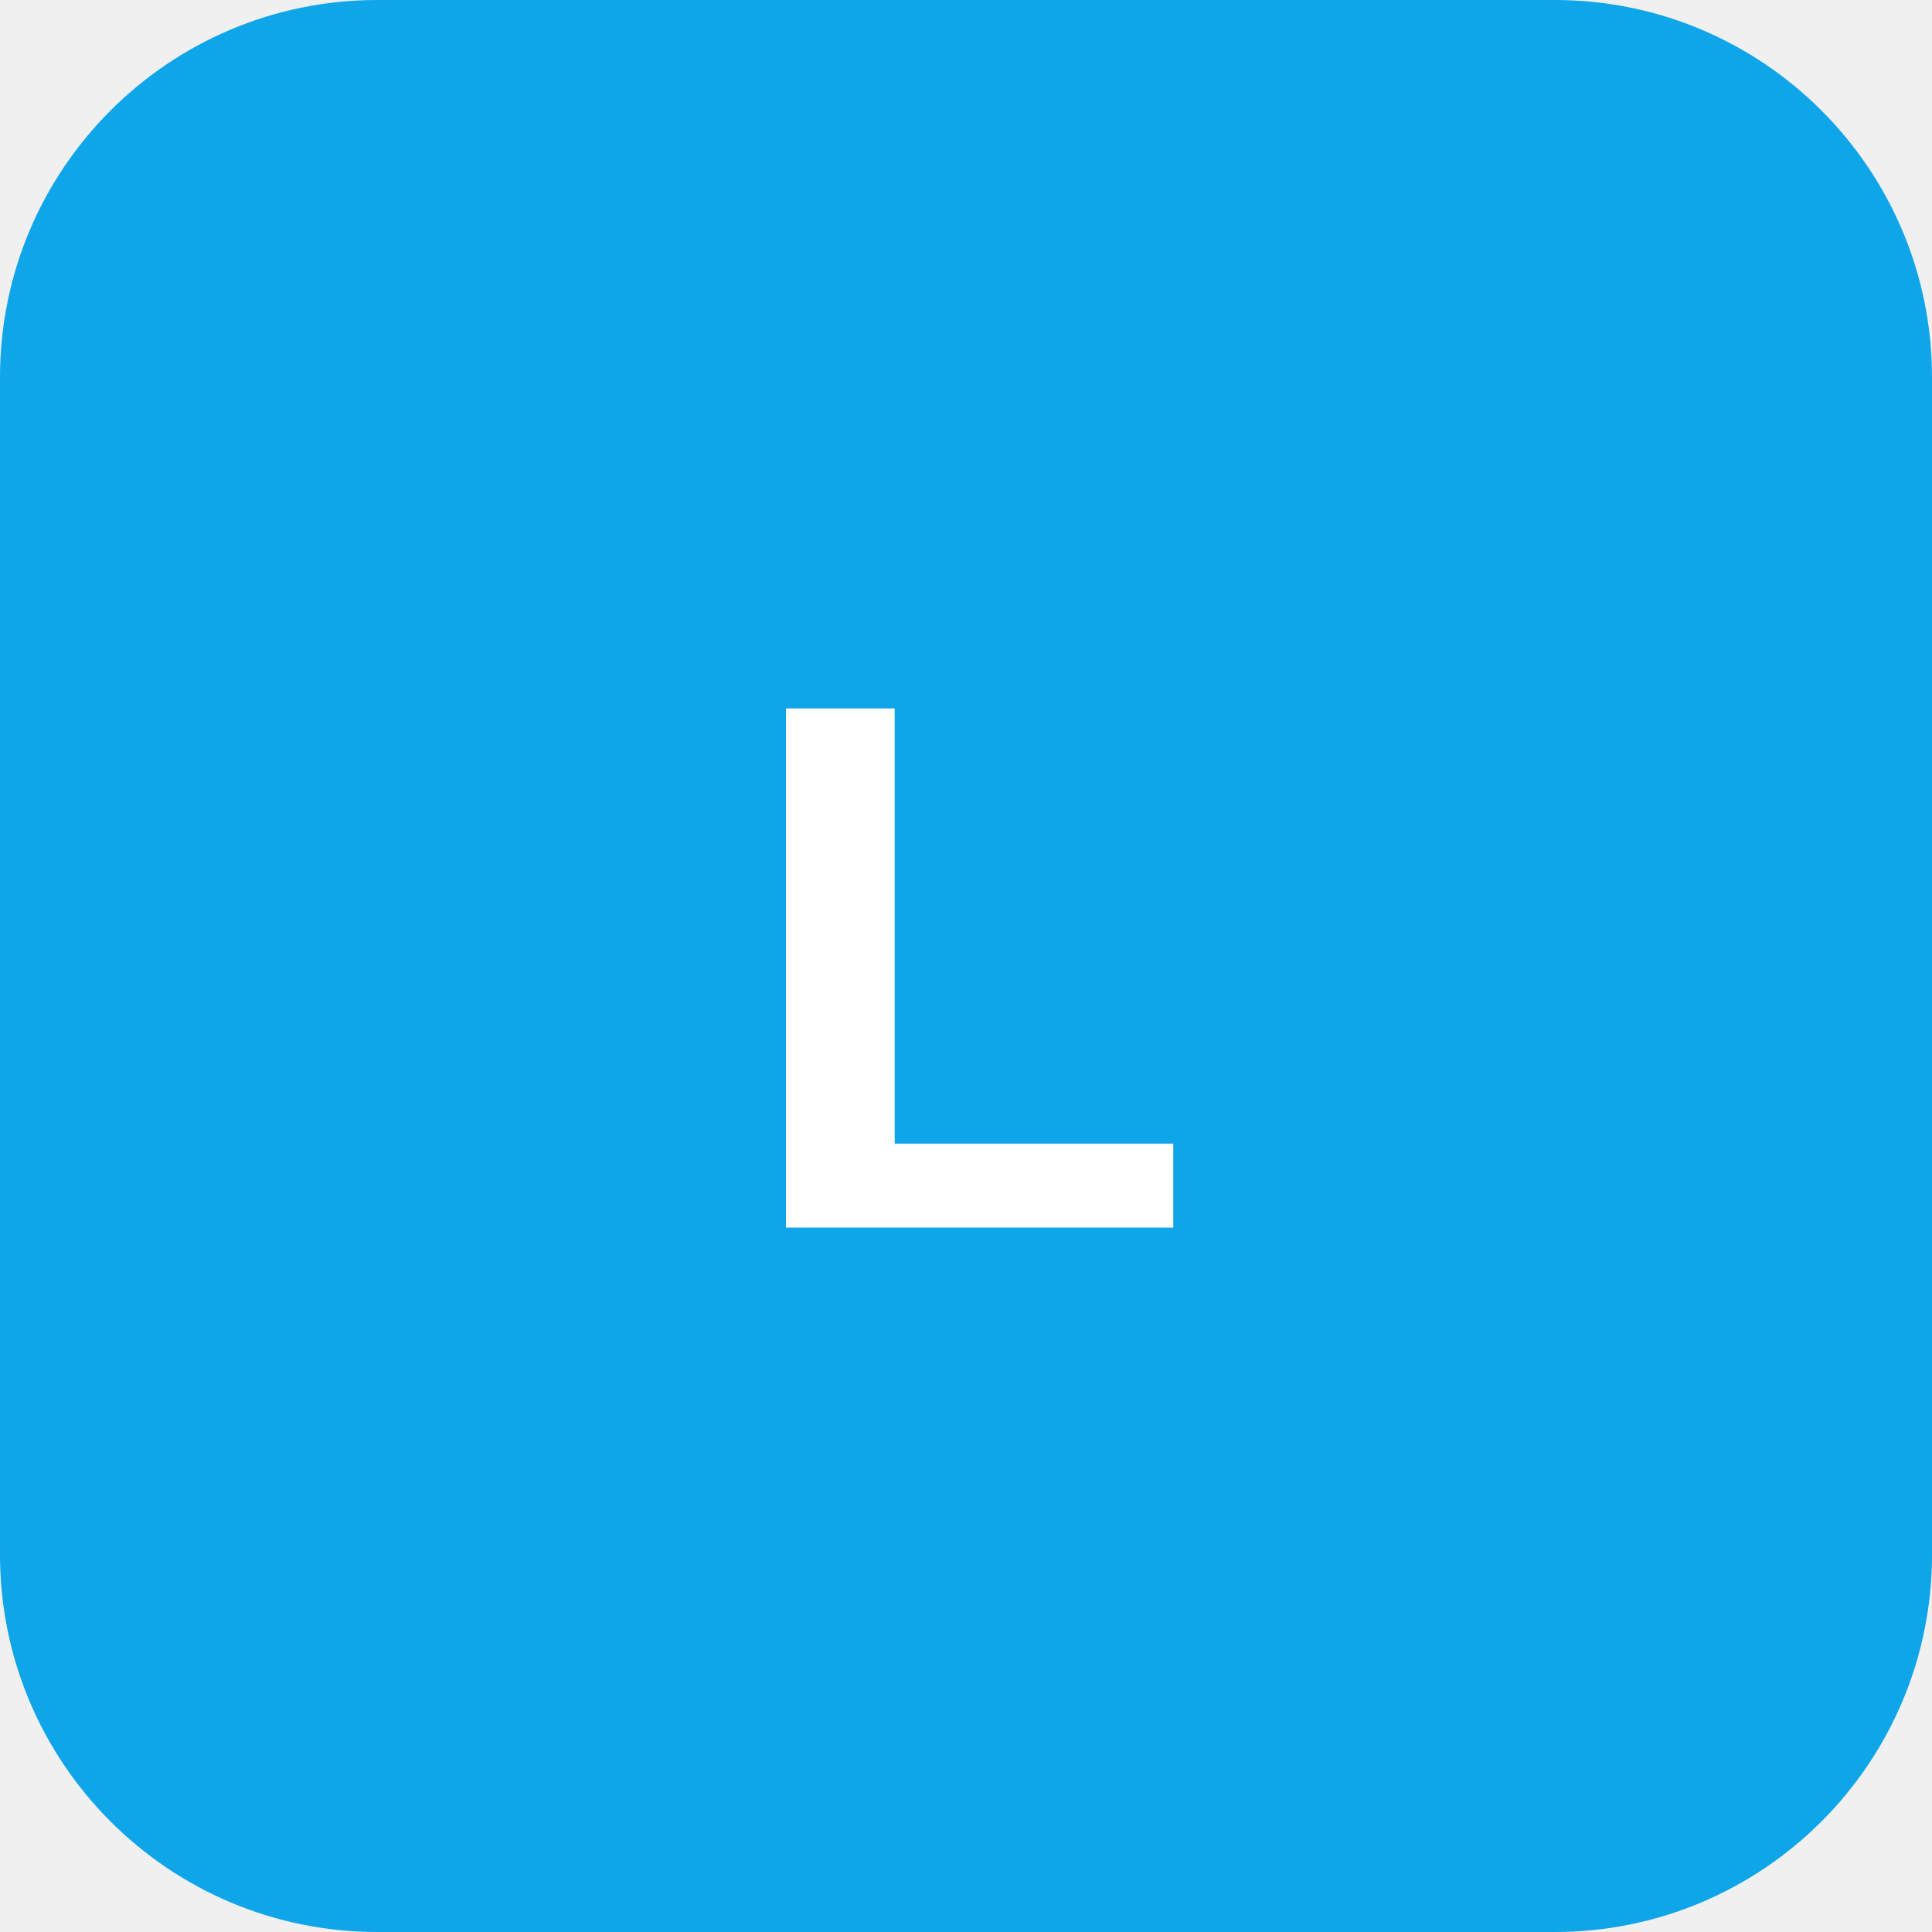
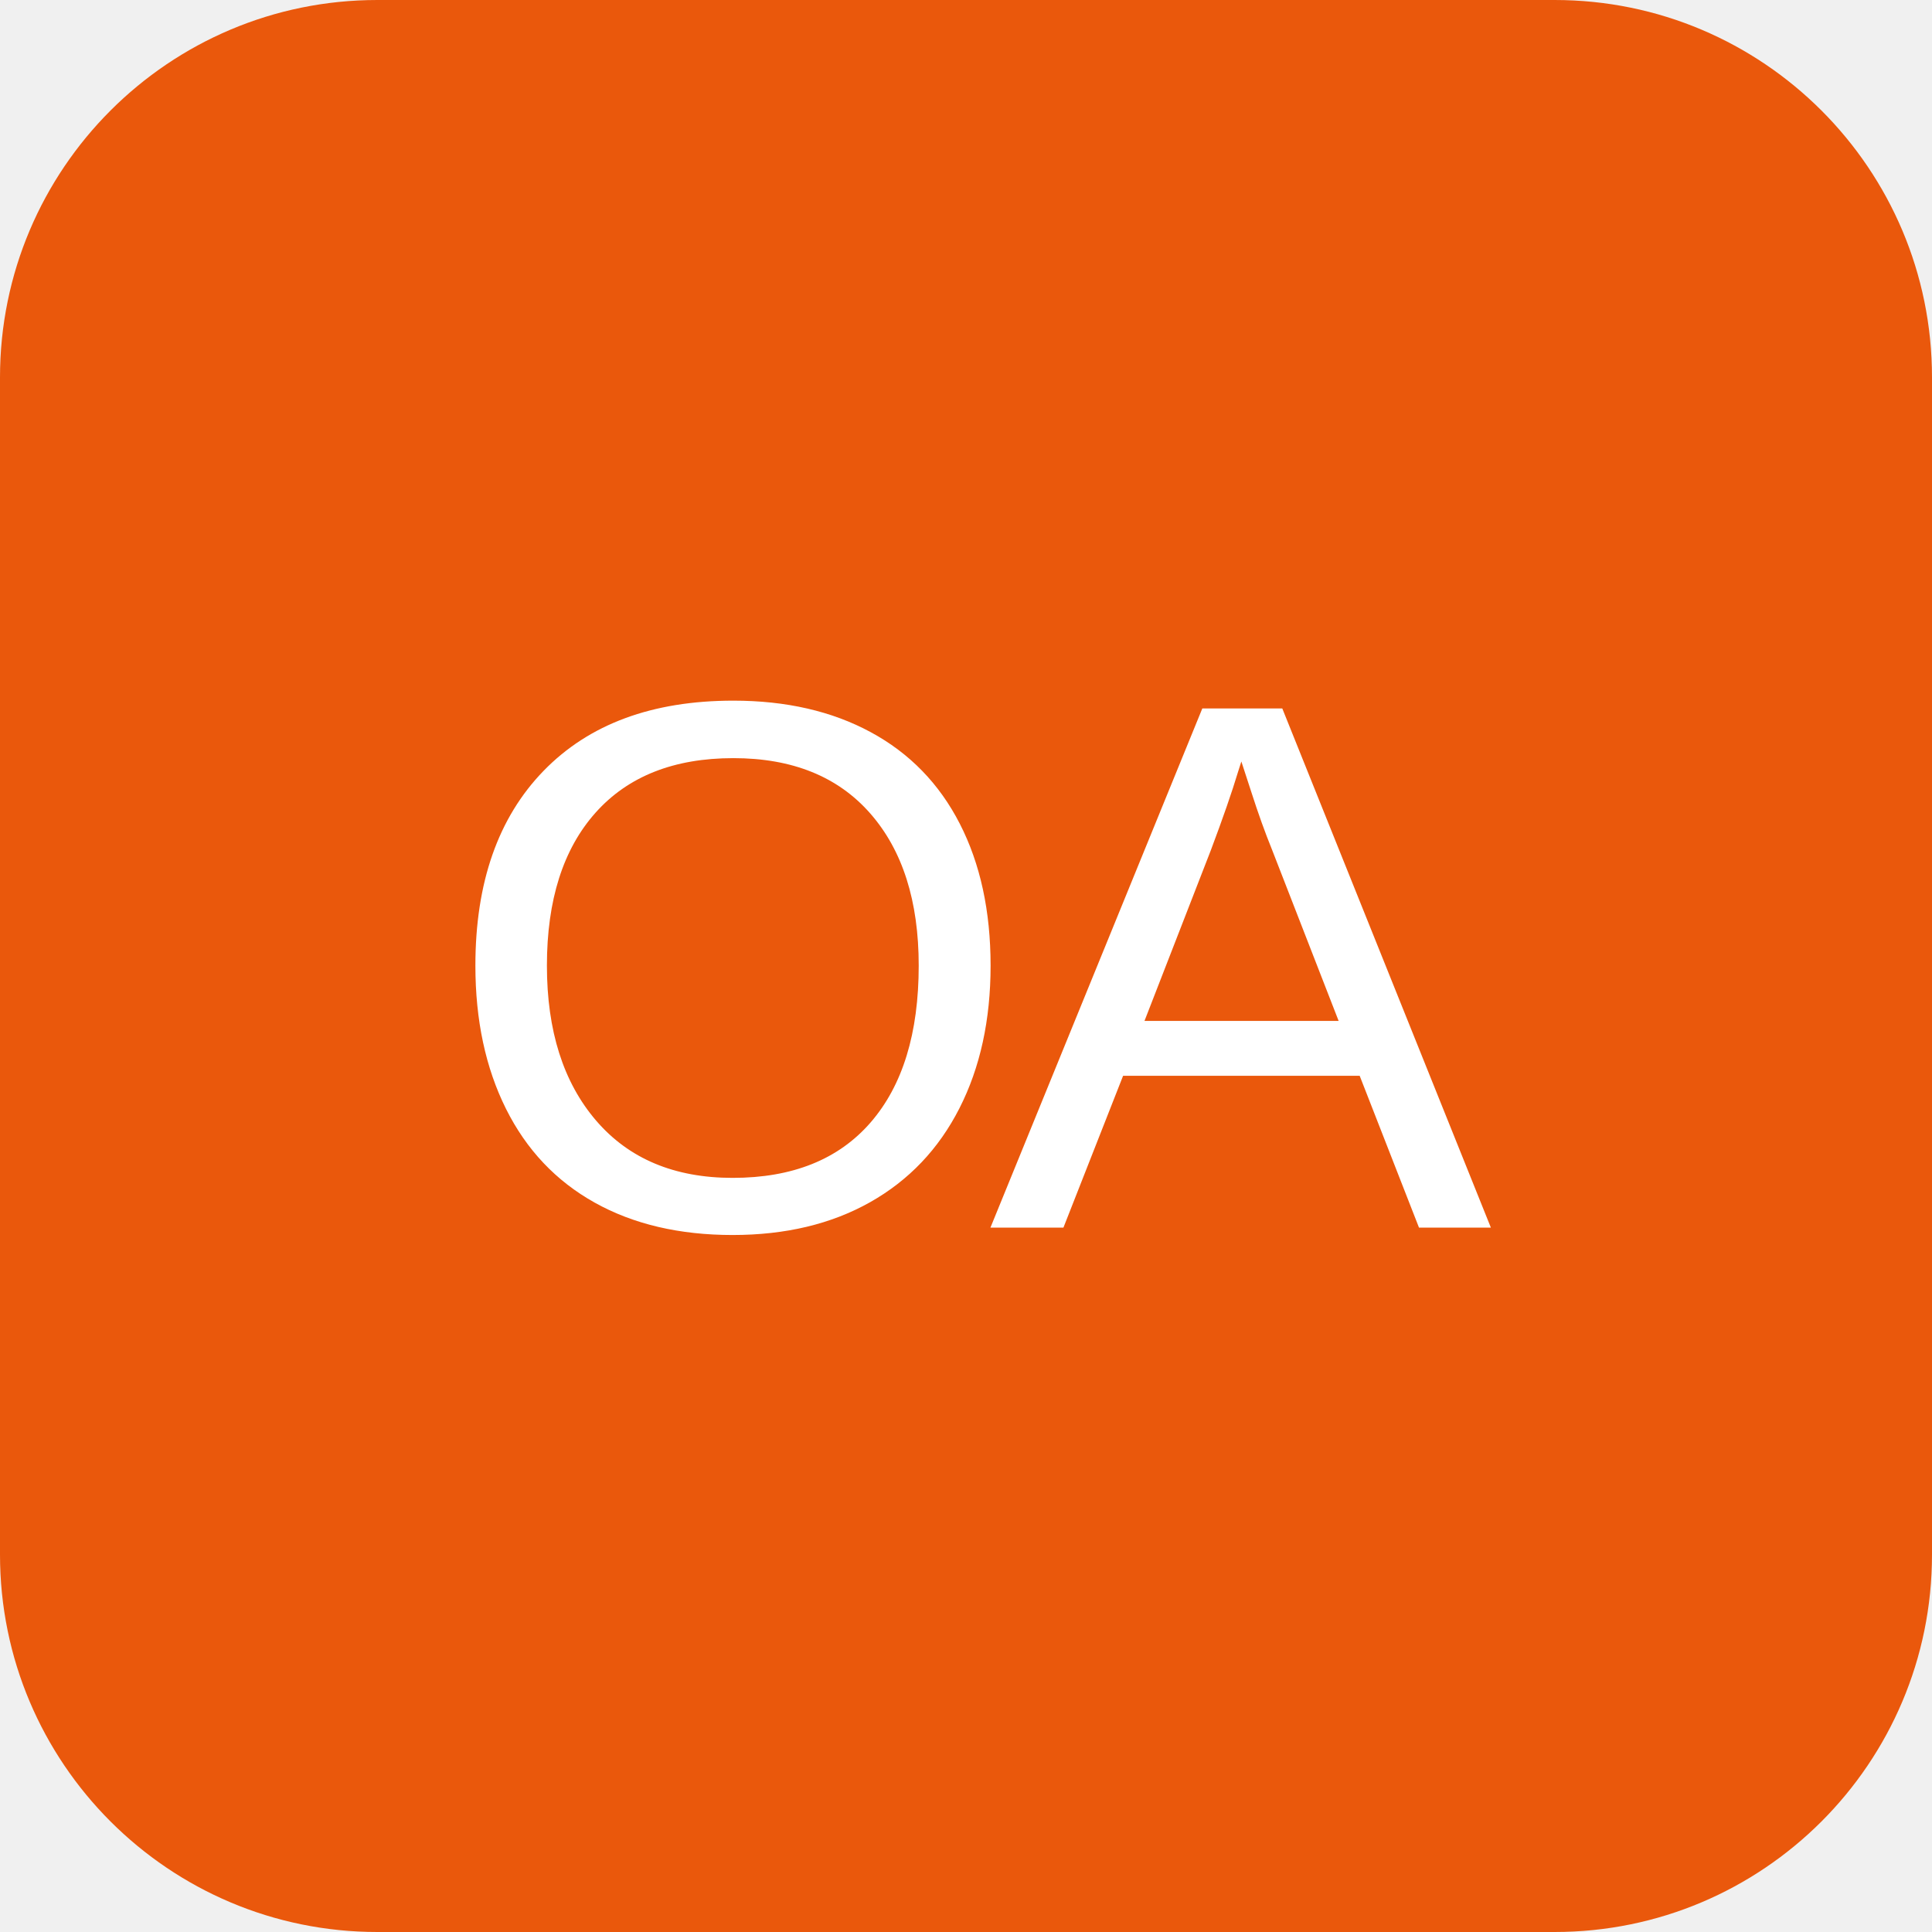
<svg xmlns="http://www.w3.org/2000/svg" viewBox="0 0 512 512">
-   <rect width="512" height="512" rx="100" fill="#0ea5e9" />
-   <text x="50%" y="50%" font-family="Arial, sans-serif" font-size="200" font-weight="bold" fill="#ffffff" text-anchor="middle" dominant-baseline="central">L</text>
+   <rect width="512" height="512" rx="100" fill="#ea580c" />
+   <text x="50%" y="50%" font-family="Arial, sans-serif" font-size="200" font-weight="black" fill="#ffffff" text-anchor="middle" dominant-baseline="central" letter-spacing="-10">OA</text>
</svg>
